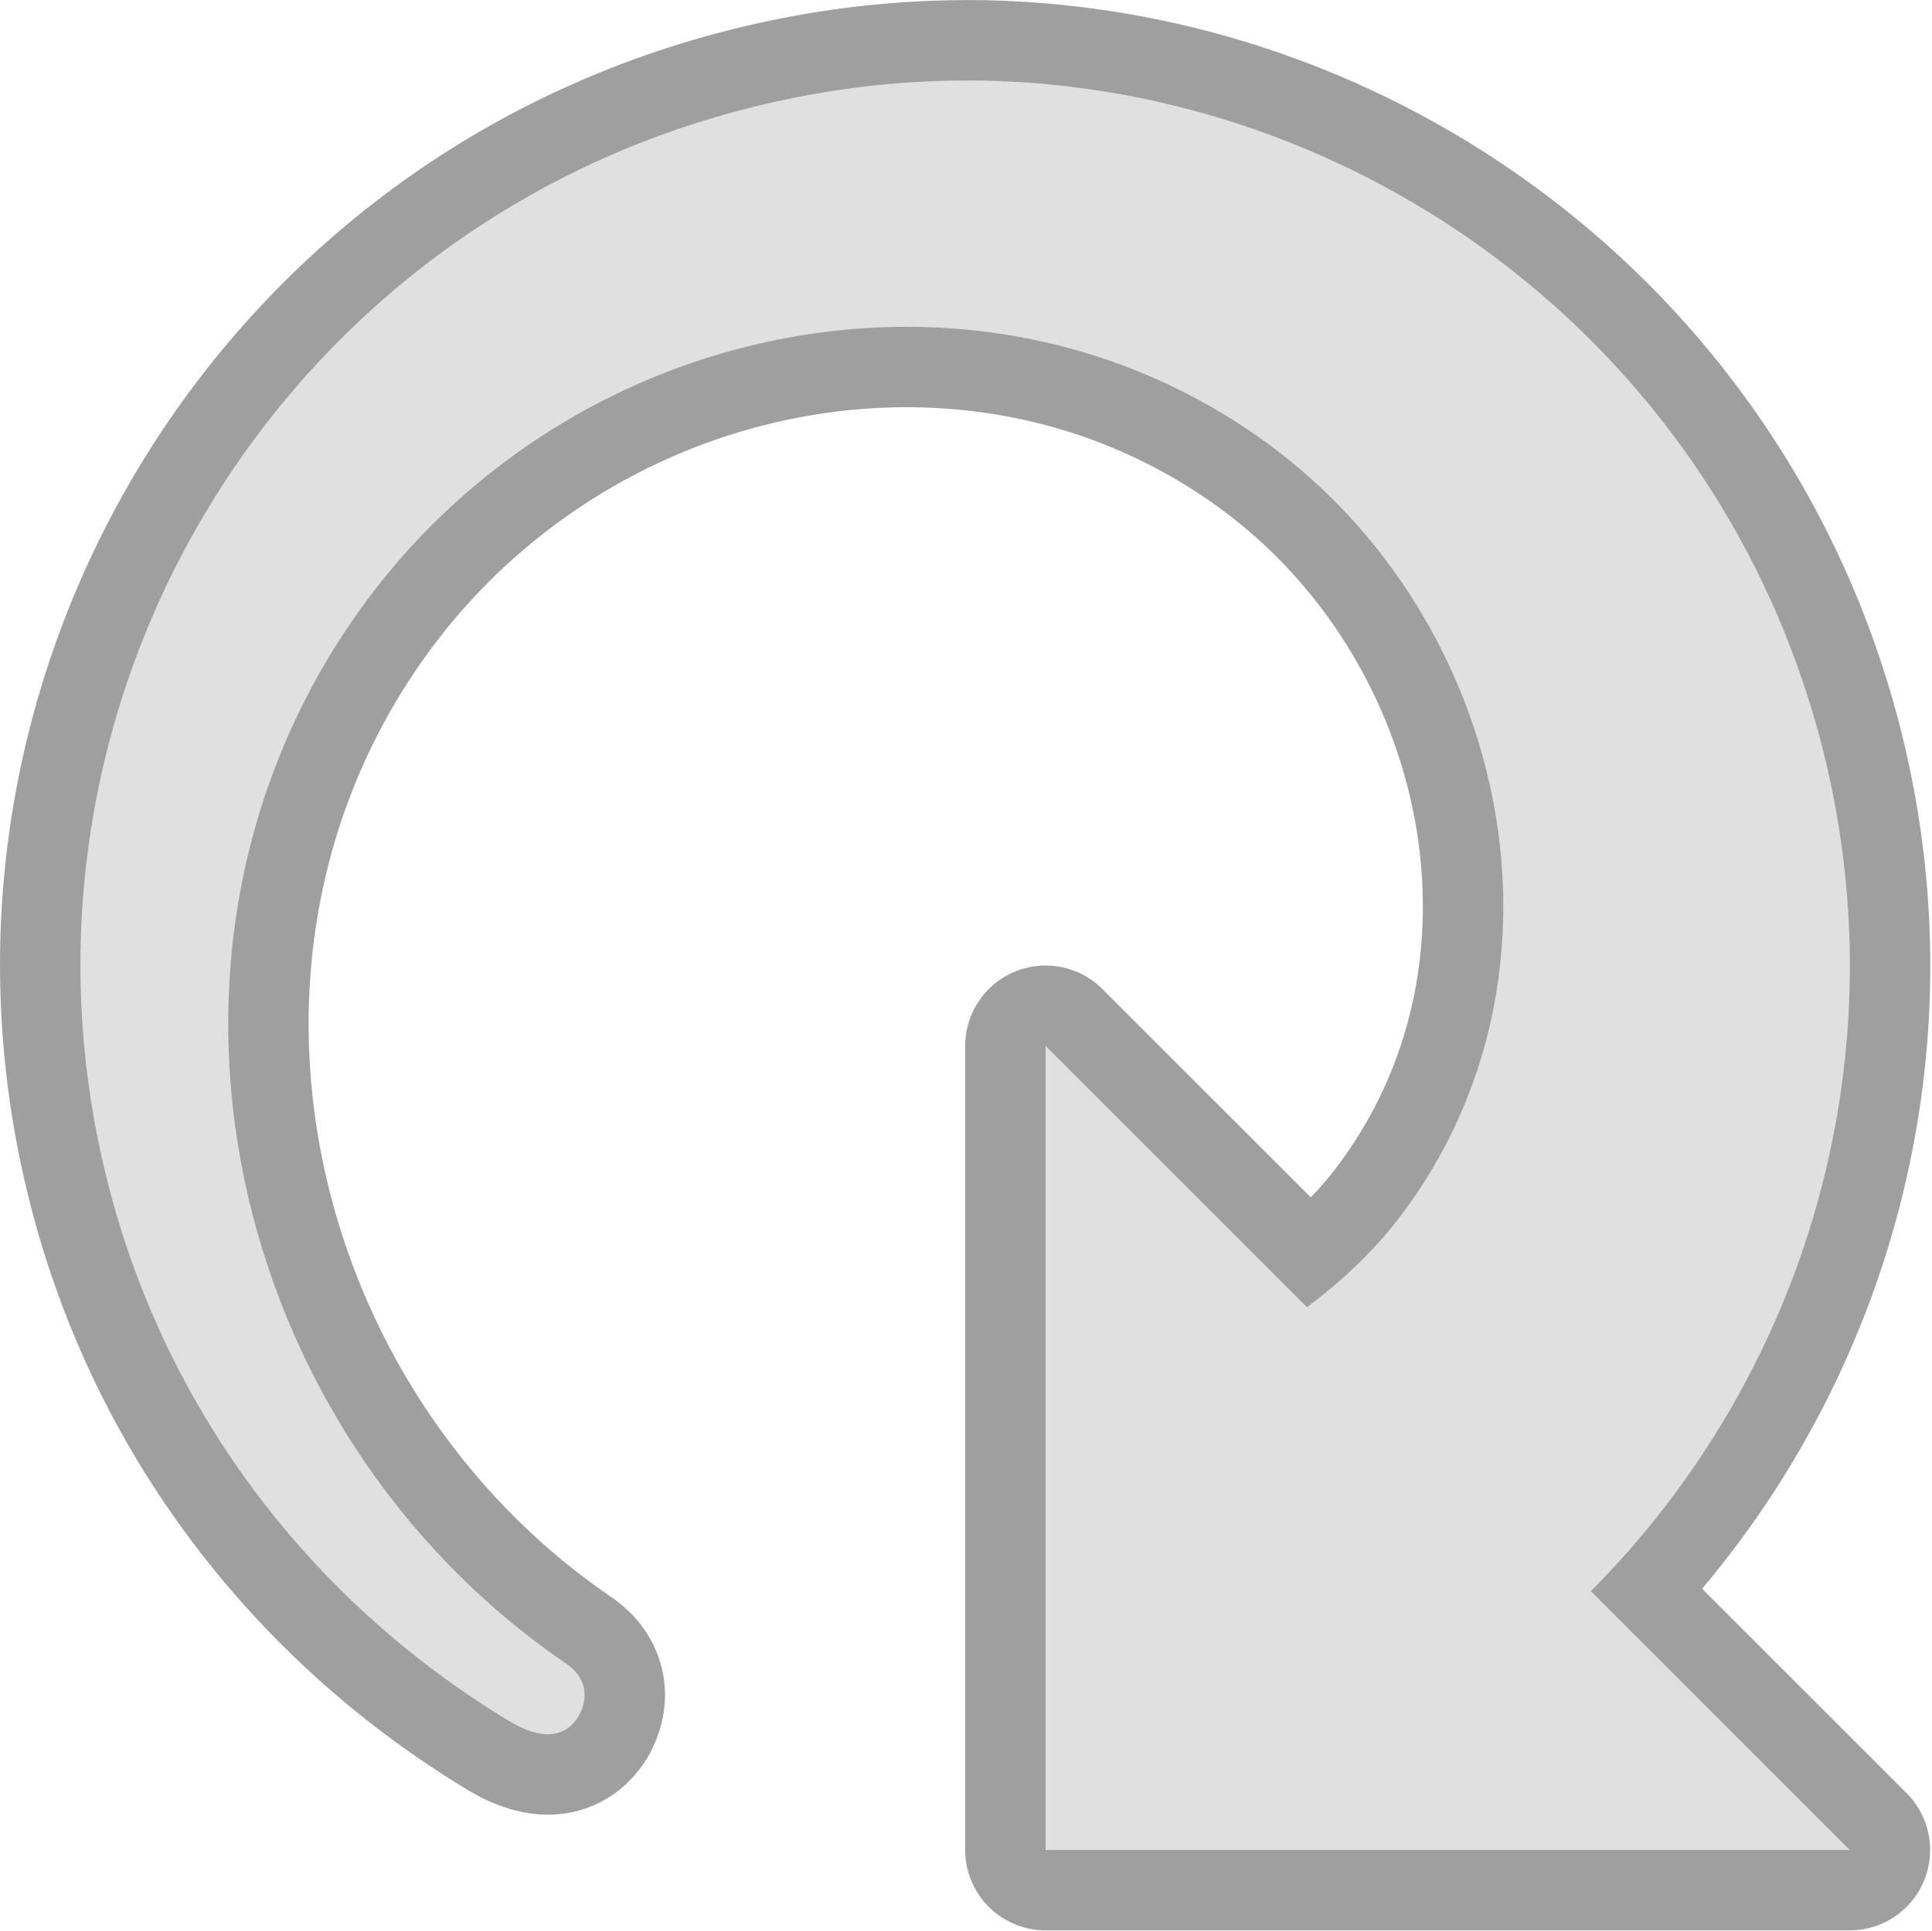
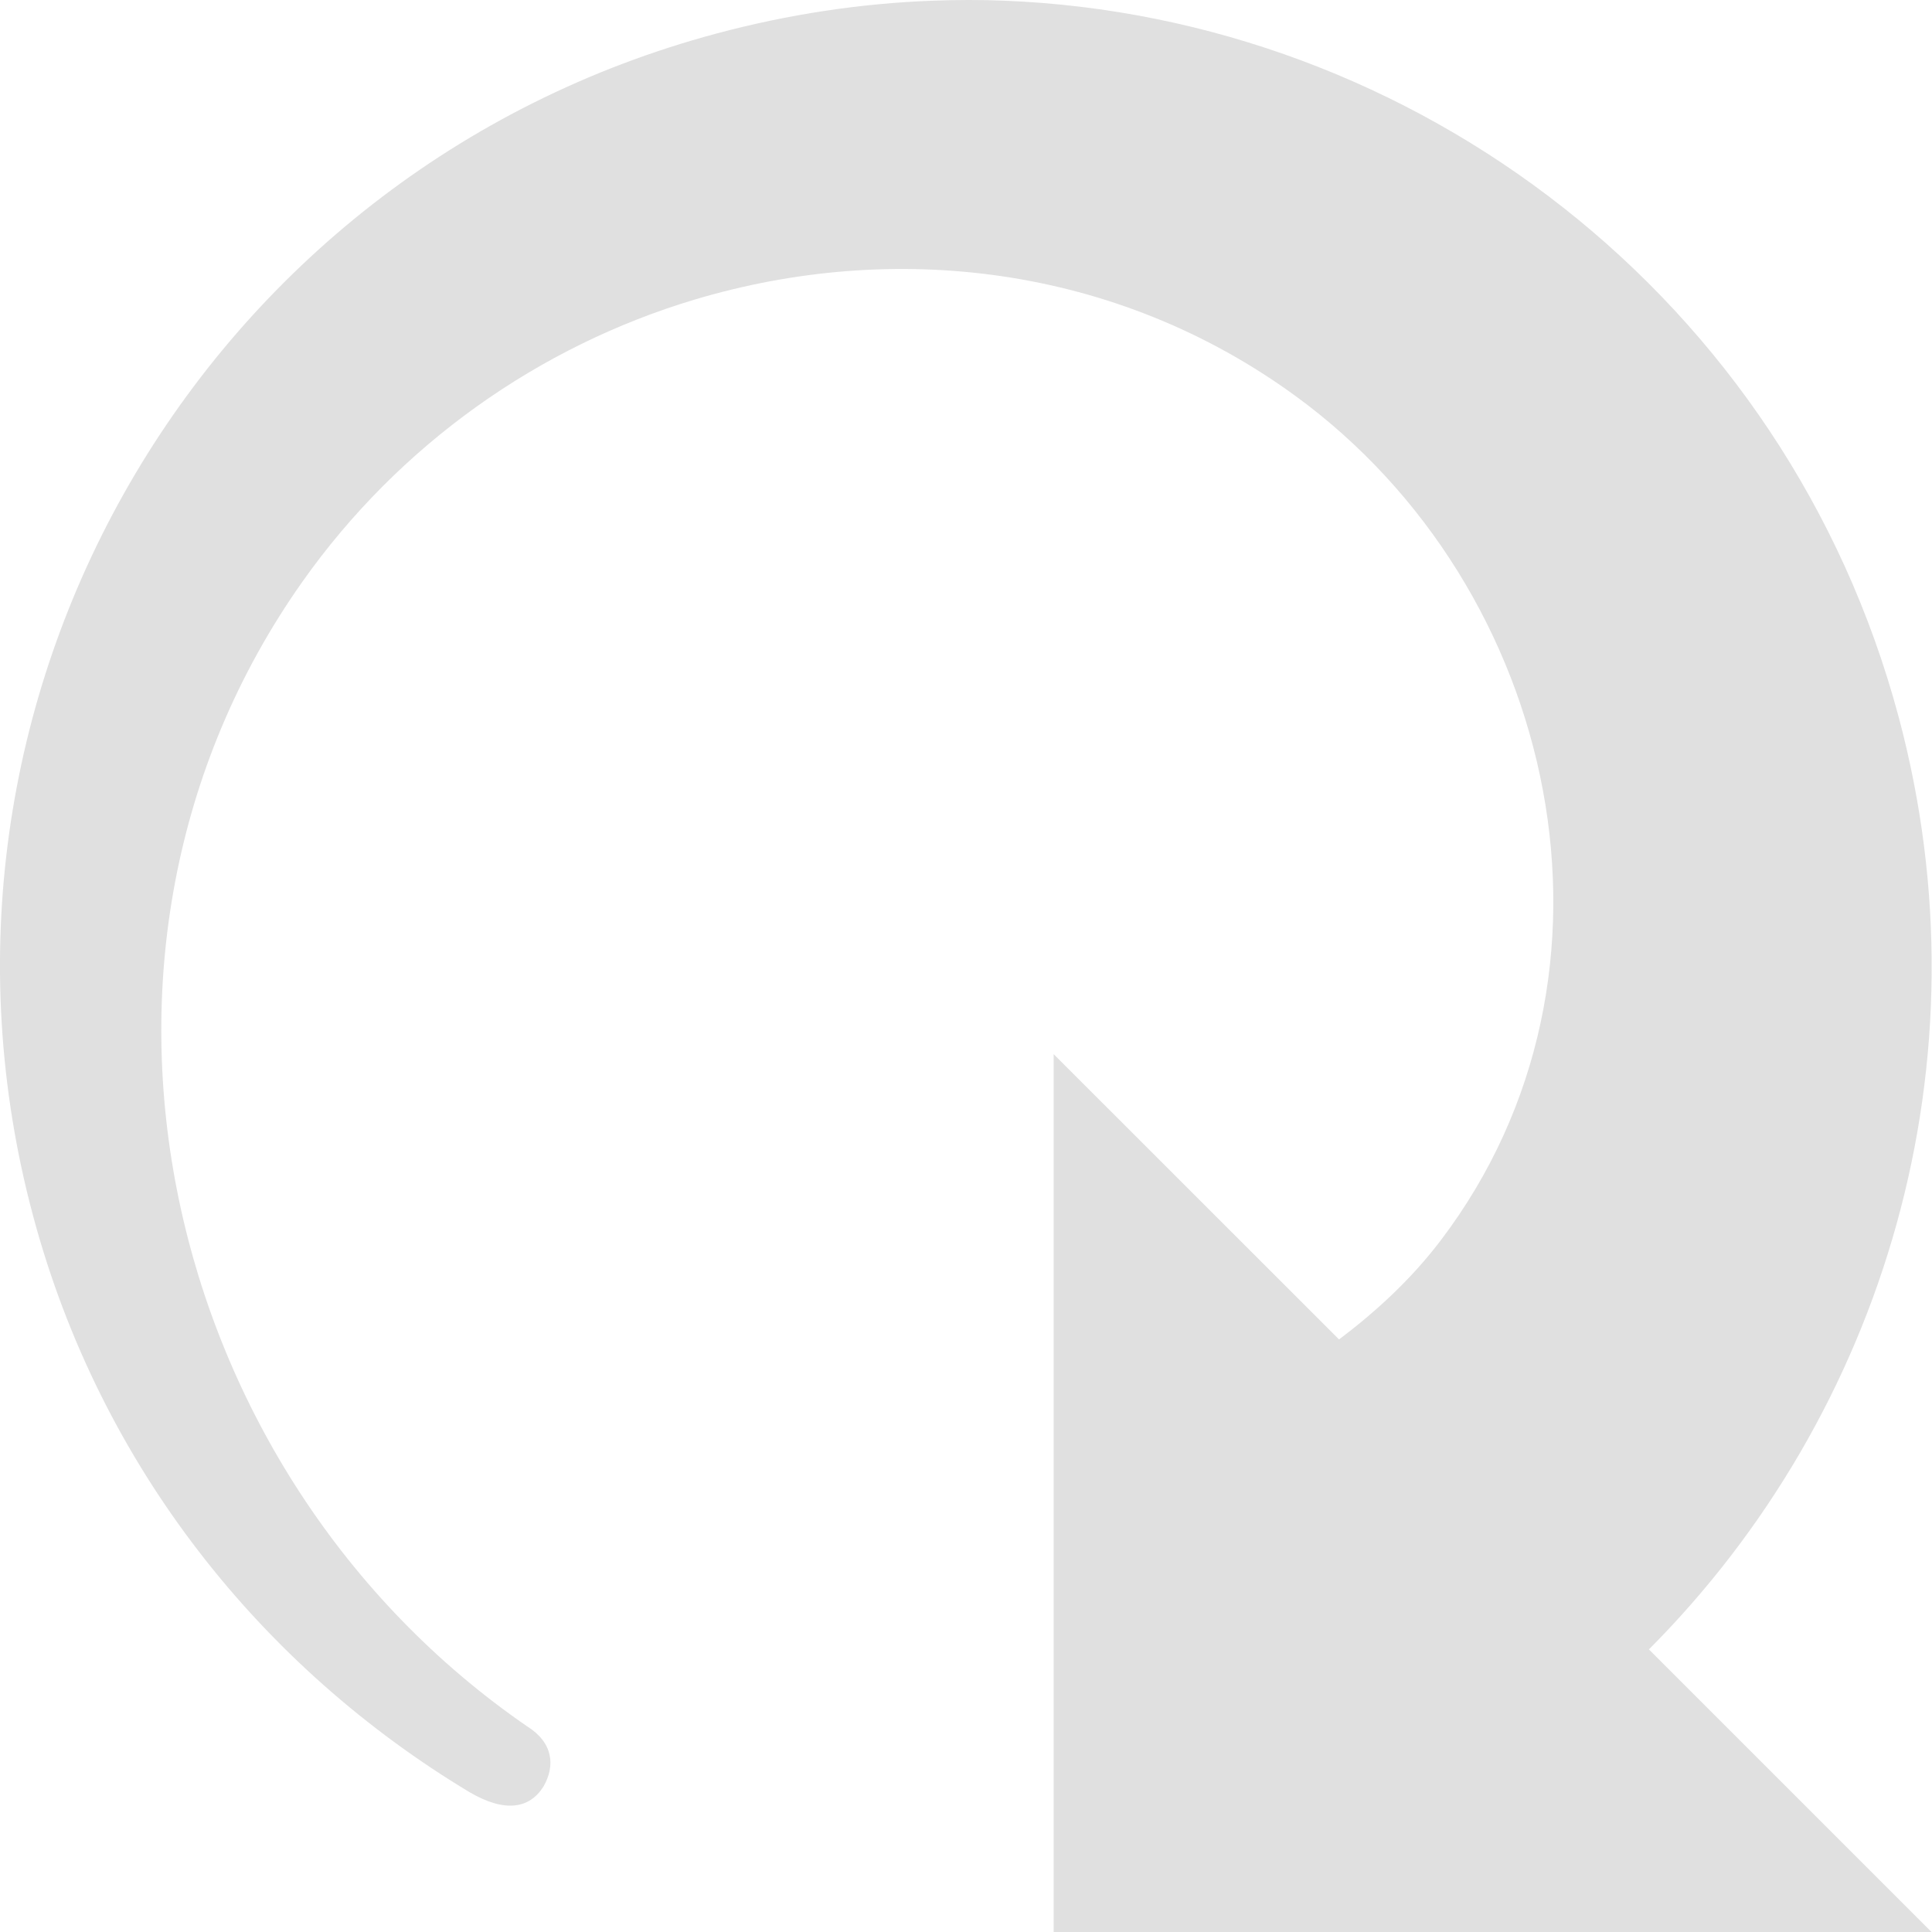
- <svg xmlns="http://www.w3.org/2000/svg" version="1.1" width="24.026" height="24.009" id="svg3815">
+ <svg xmlns="http://www.w3.org/2000/svg" version="1.1" width="22.004" height="22.008" id="svg3815">
  <defs id="defs3817" />
-   <g id="kpackagekit-updates" transform="translate(0.00277154,28.00856)">
-     <rect y="-28" x="0" height="24" width="24" id="rect2994" style="opacity:0.125;fill:none;stroke:none" />
-     <path style="opacity:0.375;color:#000000;fill:none;stroke:#000000;stroke-width:2;stroke-linecap:round;stroke-linejoin:round;stroke-miterlimit:4;stroke-opacity:1;stroke-dasharray:none;marker:none;visibility:visible;display:inline;overflow:visible;enable-background:accumulate" d="m 11.625,-27 c -0.817,0.03 -1.644,0.154 -2.469,0.375 -5.868,1.572 -9.354,7.601 -7.781,13.469 0.767,2.864 2.614,5.145 4.969,6.562 0.403,0.237 0.684,0.191 0.844,-0.062 C 7.326,-6.895 7.298,-7.159 7,-7.344 2.823,-10.22 1.454,-16.144 4.438,-20.375 c 1.108,-1.571 2.703,-2.69 4.469,-3.219 2.27,-0.68 4.798,-0.396 6.844,1.094 3.003,2.187 3.97,6.582 1.656,9.625 -0.331,0.435 -0.728,0.803 -1.156,1.125 L 13,-15 l 0,10 10,0 -3.219,-3.219 c 2.679,-2.688 3.897,-6.695 2.844,-10.625 -1.278,-4.768 -5.502,-7.97 -10.188,-8.156 -0.27,-0.011 -0.54,-0.01 -0.812,0 z" id="path3867" />
-     <path id="path3814" d="m 11.625,-27 c -0.817,0.03 -1.644,0.154 -2.469,0.375 -5.868,1.572 -9.354,7.601 -7.781,13.469 0.767,2.864 2.614,5.145 4.969,6.562 0.403,0.237 0.684,0.191 0.844,-0.062 C 7.326,-6.895 7.298,-7.159 7,-7.344 2.823,-10.22 1.454,-16.144 4.438,-20.375 c 1.108,-1.571 2.703,-2.69 4.469,-3.219 2.27,-0.68 4.798,-0.396 6.844,1.094 3.003,2.187 3.97,6.582 1.656,9.625 -0.331,0.435 -0.728,0.803 -1.156,1.125 L 13,-15 l 0,10 10,0 -3.219,-3.219 c 2.679,-2.688 3.897,-6.695 2.844,-10.625 -1.278,-4.768 -5.502,-7.97 -10.188,-8.156 -0.27,-0.011 -0.54,-0.01 -0.812,0 z" style="color:#000000;fill:#e0e0e0;fill-opacity:1;fill-rule:nonzero;stroke:none;stroke-width:1px;marker:none;visibility:visible;display:inline;overflow:visible;enable-background:accumulate" />
+   <g id="kpackagekit-updates" transform="translate(-0.9976711,27.00782)">
+     <rect y="-27" x="1" height="22" width="22" id="rect2994" style="opacity:0.125;fill:none;stroke:none" />
+     <path id="path3814" d="m 11.625,-27 c -0.817,0.03 -1.644,0.154 -2.469,0.375 -5.868,1.572 -9.354,7.601 -7.781,13.469 0.767,2.864 2.614,5.145 4.969,6.562 0.403,0.237 0.684,0.191 0.844,-0.062 C 7.326,-6.895 7.298,-7.159 7,-7.344 2.823,-10.22 1.454,-16.144 4.438,-20.375 c 1.108,-1.571 2.703,-2.69 4.469,-3.219 2.27,-0.68 4.798,-0.396 6.844,1.094 3.003,2.187 3.97,6.582 1.656,9.625 -0.331,0.435 -0.728,0.803 -1.156,1.125 L 13,-15 l 0,10 10,0 -3.219,-3.219 c 2.679,-2.688 3.897,-6.695 2.844,-10.625 -1.278,-4.768 -5.502,-7.97 -10.188,-8.156 -0.27,-0.011 -0.54,-0.01 -0.812,0 z" style="color:#000000;display:inline;overflow:visible;visibility:visible;fill:#e0e0e0;fill-opacity:1;fill-rule:nonzero;stroke:none;stroke-width:1px;marker:none;enable-background:accumulate" />
  </g>
-   <g id="kpackagekit-security" transform="translate(26.00277,28.00856)">
-     <rect style="opacity:0.125;fill:none;stroke:none" id="rect3878" width="24" height="24" x="0" y="-28" />
-     <path id="path3880" d="m 11.625,-27 c -0.817,0.03 -1.644,0.154 -2.469,0.375 -5.868,1.572 -9.354,7.601 -7.781,13.469 0.767,2.864 2.614,5.145 4.969,6.562 0.403,0.237 0.684,0.191 0.844,-0.062 C 7.326,-6.895 7.298,-7.159 7,-7.344 2.823,-10.22 1.454,-16.144 4.438,-20.375 c 1.108,-1.571 2.703,-2.69 4.469,-3.219 2.27,-0.68 4.798,-0.396 6.844,1.094 3.003,2.187 3.97,6.582 1.656,9.625 -0.331,0.435 -0.728,0.803 -1.156,1.125 L 13,-15 l 0,10 10,0 -3.219,-3.219 c 2.679,-2.688 3.897,-6.695 2.844,-10.625 -1.278,-4.768 -5.502,-7.97 -10.188,-8.156 -0.27,-0.011 -0.54,-0.01 -0.812,0 z" style="opacity:0.375;color:#000000;fill:none;stroke:#000000;stroke-width:2;stroke-linecap:round;stroke-linejoin:round;stroke-miterlimit:4;stroke-opacity:1;stroke-dasharray:none;marker:none;visibility:visible;display:inline;overflow:visible;enable-background:accumulate" />
-     <path style="color:#000000;fill:#65ff21;fill-opacity:1;fill-rule:nonzero;stroke:none;stroke-width:1px;marker:none;visibility:visible;display:inline;overflow:visible;enable-background:accumulate" d="m 11.625,-27 c -0.817,0.03 -1.644,0.154 -2.469,0.375 -5.868,1.572 -9.354,7.601 -7.781,13.469 0.767,2.864 2.614,5.145 4.969,6.562 0.403,0.237 0.684,0.191 0.844,-0.062 C 7.326,-6.895 7.298,-7.159 7,-7.344 2.823,-10.22 1.454,-16.144 4.438,-20.375 c 1.108,-1.571 2.703,-2.69 4.469,-3.219 2.27,-0.68 4.798,-0.396 6.844,1.094 3.003,2.187 3.97,6.582 1.656,9.625 -0.331,0.435 -0.728,0.803 -1.156,1.125 L 13,-15 l 0,10 10,0 -3.219,-3.219 c 2.679,-2.688 3.897,-6.695 2.844,-10.625 -1.278,-4.768 -5.502,-7.97 -10.188,-8.156 -0.27,-0.011 -0.54,-0.01 -0.812,0 z" id="path3882" />
+   <g id="kpackagekit-security" transform="translate(25.00233,27.00782)">
+     <rect style="opacity:0.125;fill:none;stroke:none" id="rect3878" width="22" height="22" x="1" y="-27" />
+     <path style="color:#000000;display:inline;overflow:visible;visibility:visible;fill:#65ff21;fill-opacity:1;fill-rule:nonzero;stroke:none;stroke-width:1px;marker:none;enable-background:accumulate" d="m 11.625,-27 c -0.817,0.03 -1.644,0.154 -2.469,0.375 -5.868,1.572 -9.354,7.601 -7.781,13.469 0.767,2.864 2.614,5.145 4.969,6.562 0.403,0.237 0.684,0.191 0.844,-0.062 C 7.326,-6.895 7.298,-7.159 7,-7.344 2.823,-10.22 1.454,-16.144 4.438,-20.375 c 1.108,-1.571 2.703,-2.69 4.469,-3.219 2.27,-0.68 4.798,-0.396 6.844,1.094 3.003,2.187 3.97,6.582 1.656,9.625 -0.331,0.435 -0.728,0.803 -1.156,1.125 L 13,-15 l 0,10 10,0 -3.219,-3.219 c 2.679,-2.688 3.897,-6.695 2.844,-10.625 -1.278,-4.768 -5.502,-7.97 -10.188,-8.156 -0.27,-0.011 -0.54,-0.01 -0.812,0 z" id="path3882" />
  </g>
-   <g transform="translate(52.00277,28.00856)" id="kpackagekit-important">
-     <rect y="-28" x="0" height="24" width="24" id="rect3886" style="opacity:0.125;fill:none;stroke:none" />
-     <path style="opacity:0.375;color:#000000;fill:none;stroke:#000000;stroke-width:2;stroke-linecap:round;stroke-linejoin:round;stroke-miterlimit:4;stroke-opacity:1;stroke-dasharray:none;marker:none;visibility:visible;display:inline;overflow:visible;enable-background:accumulate" d="m 11.625,-27 c -0.817,0.03 -1.644,0.154 -2.469,0.375 -5.868,1.572 -9.354,7.601 -7.781,13.469 0.767,2.864 2.614,5.145 4.969,6.562 0.403,0.237 0.684,0.191 0.844,-0.062 C 7.326,-6.895 7.298,-7.159 7,-7.344 2.823,-10.22 1.454,-16.144 4.438,-20.375 c 1.108,-1.571 2.703,-2.69 4.469,-3.219 2.27,-0.68 4.798,-0.396 6.844,1.094 3.003,2.187 3.97,6.582 1.656,9.625 -0.331,0.435 -0.728,0.803 -1.156,1.125 L 13,-15 l 0,10 10,0 -3.219,-3.219 c 2.679,-2.688 3.897,-6.695 2.844,-10.625 -1.278,-4.768 -5.502,-7.97 -10.188,-8.156 -0.27,-0.011 -0.54,-0.01 -0.812,0 z" id="path3888" />
-     <path id="path3890" d="m 11.625,-27 c -0.817,0.03 -1.644,0.154 -2.469,0.375 -5.868,1.572 -9.354,7.601 -7.781,13.469 0.767,2.864 2.614,5.145 4.969,6.562 0.403,0.237 0.684,0.191 0.844,-0.062 C 7.326,-6.895 7.298,-7.159 7,-7.344 2.823,-10.22 1.454,-16.144 4.438,-20.375 c 1.108,-1.571 2.703,-2.69 4.469,-3.219 2.27,-0.68 4.798,-0.396 6.844,1.094 3.003,2.187 3.97,6.582 1.656,9.625 -0.331,0.435 -0.728,0.803 -1.156,1.125 L 13,-15 l 0,10 10,0 -3.219,-3.219 c 2.679,-2.688 3.897,-6.695 2.844,-10.625 -1.278,-4.768 -5.502,-7.97 -10.188,-8.156 -0.27,-0.011 -0.54,-0.01 -0.812,0 z" style="color:#000000;fill:#ff2121;fill-opacity:1;fill-rule:nonzero;stroke:none;stroke-width:1px;marker:none;visibility:visible;display:inline;overflow:visible;enable-background:accumulate" />
+   <g transform="translate(51.00233,27.00782)" id="kpackagekit-important">
+     <rect y="-27" x="1" height="22" width="22" id="rect3886" style="opacity:0.125;fill:none;stroke:none" />
+     <path id="path3890" d="m 11.625,-27 c -0.817,0.03 -1.644,0.154 -2.469,0.375 -5.868,1.572 -9.354,7.601 -7.781,13.469 0.767,2.864 2.614,5.145 4.969,6.562 0.403,0.237 0.684,0.191 0.844,-0.062 C 7.326,-6.895 7.298,-7.159 7,-7.344 2.823,-10.22 1.454,-16.144 4.438,-20.375 c 1.108,-1.571 2.703,-2.69 4.469,-3.219 2.27,-0.68 4.798,-0.396 6.844,1.094 3.003,2.187 3.97,6.582 1.656,9.625 -0.331,0.435 -0.728,0.803 -1.156,1.125 L 13,-15 l 0,10 10,0 -3.219,-3.219 c 2.679,-2.688 3.897,-6.695 2.844,-10.625 -1.278,-4.768 -5.502,-7.97 -10.188,-8.156 -0.27,-0.011 -0.54,-0.01 -0.812,0 z" style="color:#000000;display:inline;overflow:visible;visibility:visible;fill:#ff2121;fill-opacity:1;fill-rule:nonzero;stroke:none;stroke-width:1px;marker:none;enable-background:accumulate" />
  </g>
-   <g id="kpackagekit-inactive" transform="translate(78.00277,28.00856)" style="opacity:0.5">
-     <rect style="opacity:0.125;fill:none;stroke:none" id="rect3894" width="24" height="24" x="0" y="-28" />
-     <path id="path3896" d="m 11.625,-27 c -0.817,0.03 -1.644,0.154 -2.469,0.375 -5.868,1.572 -9.354,7.601 -7.781,13.469 0.767,2.864 2.614,5.145 4.969,6.562 0.403,0.237 0.684,0.191 0.844,-0.062 C 7.326,-6.895 7.298,-7.159 7,-7.344 2.823,-10.22 1.454,-16.144 4.438,-20.375 c 1.108,-1.571 2.703,-2.69 4.469,-3.219 2.27,-0.68 4.798,-0.396 6.844,1.094 3.003,2.187 3.97,6.582 1.656,9.625 -0.331,0.435 -0.728,0.803 -1.156,1.125 L 13,-15 l 0,10 10,0 -3.219,-3.219 c 2.679,-2.688 3.897,-6.695 2.844,-10.625 -1.278,-4.768 -5.502,-7.97 -10.188,-8.156 -0.27,-0.011 -0.54,-0.01 -0.812,0 z" style="opacity:0.375;color:#000000;fill:none;stroke:#000000;stroke-width:2;stroke-linecap:round;stroke-linejoin:round;stroke-miterlimit:4;stroke-opacity:1;stroke-dasharray:none;marker:none;visibility:visible;display:inline;overflow:visible;enable-background:accumulate" />
-     <path style="color:#000000;fill:#e0e0e0;fill-opacity:1;fill-rule:nonzero;stroke:none;stroke-width:1px;marker:none;visibility:visible;display:inline;overflow:visible;enable-background:accumulate" d="m 11.625,-27 c -0.817,0.03 -1.644,0.154 -2.469,0.375 -5.868,1.572 -9.354,7.601 -7.781,13.469 0.767,2.864 2.614,5.145 4.969,6.562 0.403,0.237 0.684,0.191 0.844,-0.062 C 7.326,-6.895 7.298,-7.159 7,-7.344 2.823,-10.22 1.454,-16.144 4.438,-20.375 c 1.108,-1.571 2.703,-2.69 4.469,-3.219 2.27,-0.68 4.798,-0.396 6.844,1.094 3.003,2.187 3.97,6.582 1.656,9.625 -0.331,0.435 -0.728,0.803 -1.156,1.125 L 13,-15 l 0,10 10,0 -3.219,-3.219 c 2.679,-2.688 3.897,-6.695 2.844,-10.625 -1.278,-4.768 -5.502,-7.97 -10.188,-8.156 -0.27,-0.011 -0.54,-0.01 -0.812,0 z" id="path3898" />
+   <g id="kpackagekit-inactive" transform="translate(77.00233,27.00782)" style="opacity:0.5">
+     <rect style="opacity:0.125;fill:none;stroke:none" id="rect3894" width="22" height="22" x="1" y="-27" />
+     <path style="color:#000000;display:inline;overflow:visible;visibility:visible;fill:#e0e0e0;fill-opacity:1;fill-rule:nonzero;stroke:none;stroke-width:1px;marker:none;enable-background:accumulate" d="m 11.625,-27 c -0.817,0.03 -1.644,0.154 -2.469,0.375 -5.868,1.572 -9.354,7.601 -7.781,13.469 0.767,2.864 2.614,5.145 4.969,6.562 0.403,0.237 0.684,0.191 0.844,-0.062 C 7.326,-6.895 7.298,-7.159 7,-7.344 2.823,-10.22 1.454,-16.144 4.438,-20.375 c 1.108,-1.571 2.703,-2.69 4.469,-3.219 2.27,-0.68 4.798,-0.396 6.844,1.094 3.003,2.187 3.97,6.582 1.656,9.625 -0.331,0.435 -0.728,0.803 -1.156,1.125 L 13,-15 l 0,10 10,0 -3.219,-3.219 c 2.679,-2.688 3.897,-6.695 2.844,-10.625 -1.278,-4.768 -5.502,-7.97 -10.188,-8.156 -0.27,-0.011 -0.54,-0.01 -0.812,0 z" id="path3898" />
  </g>
</svg>
